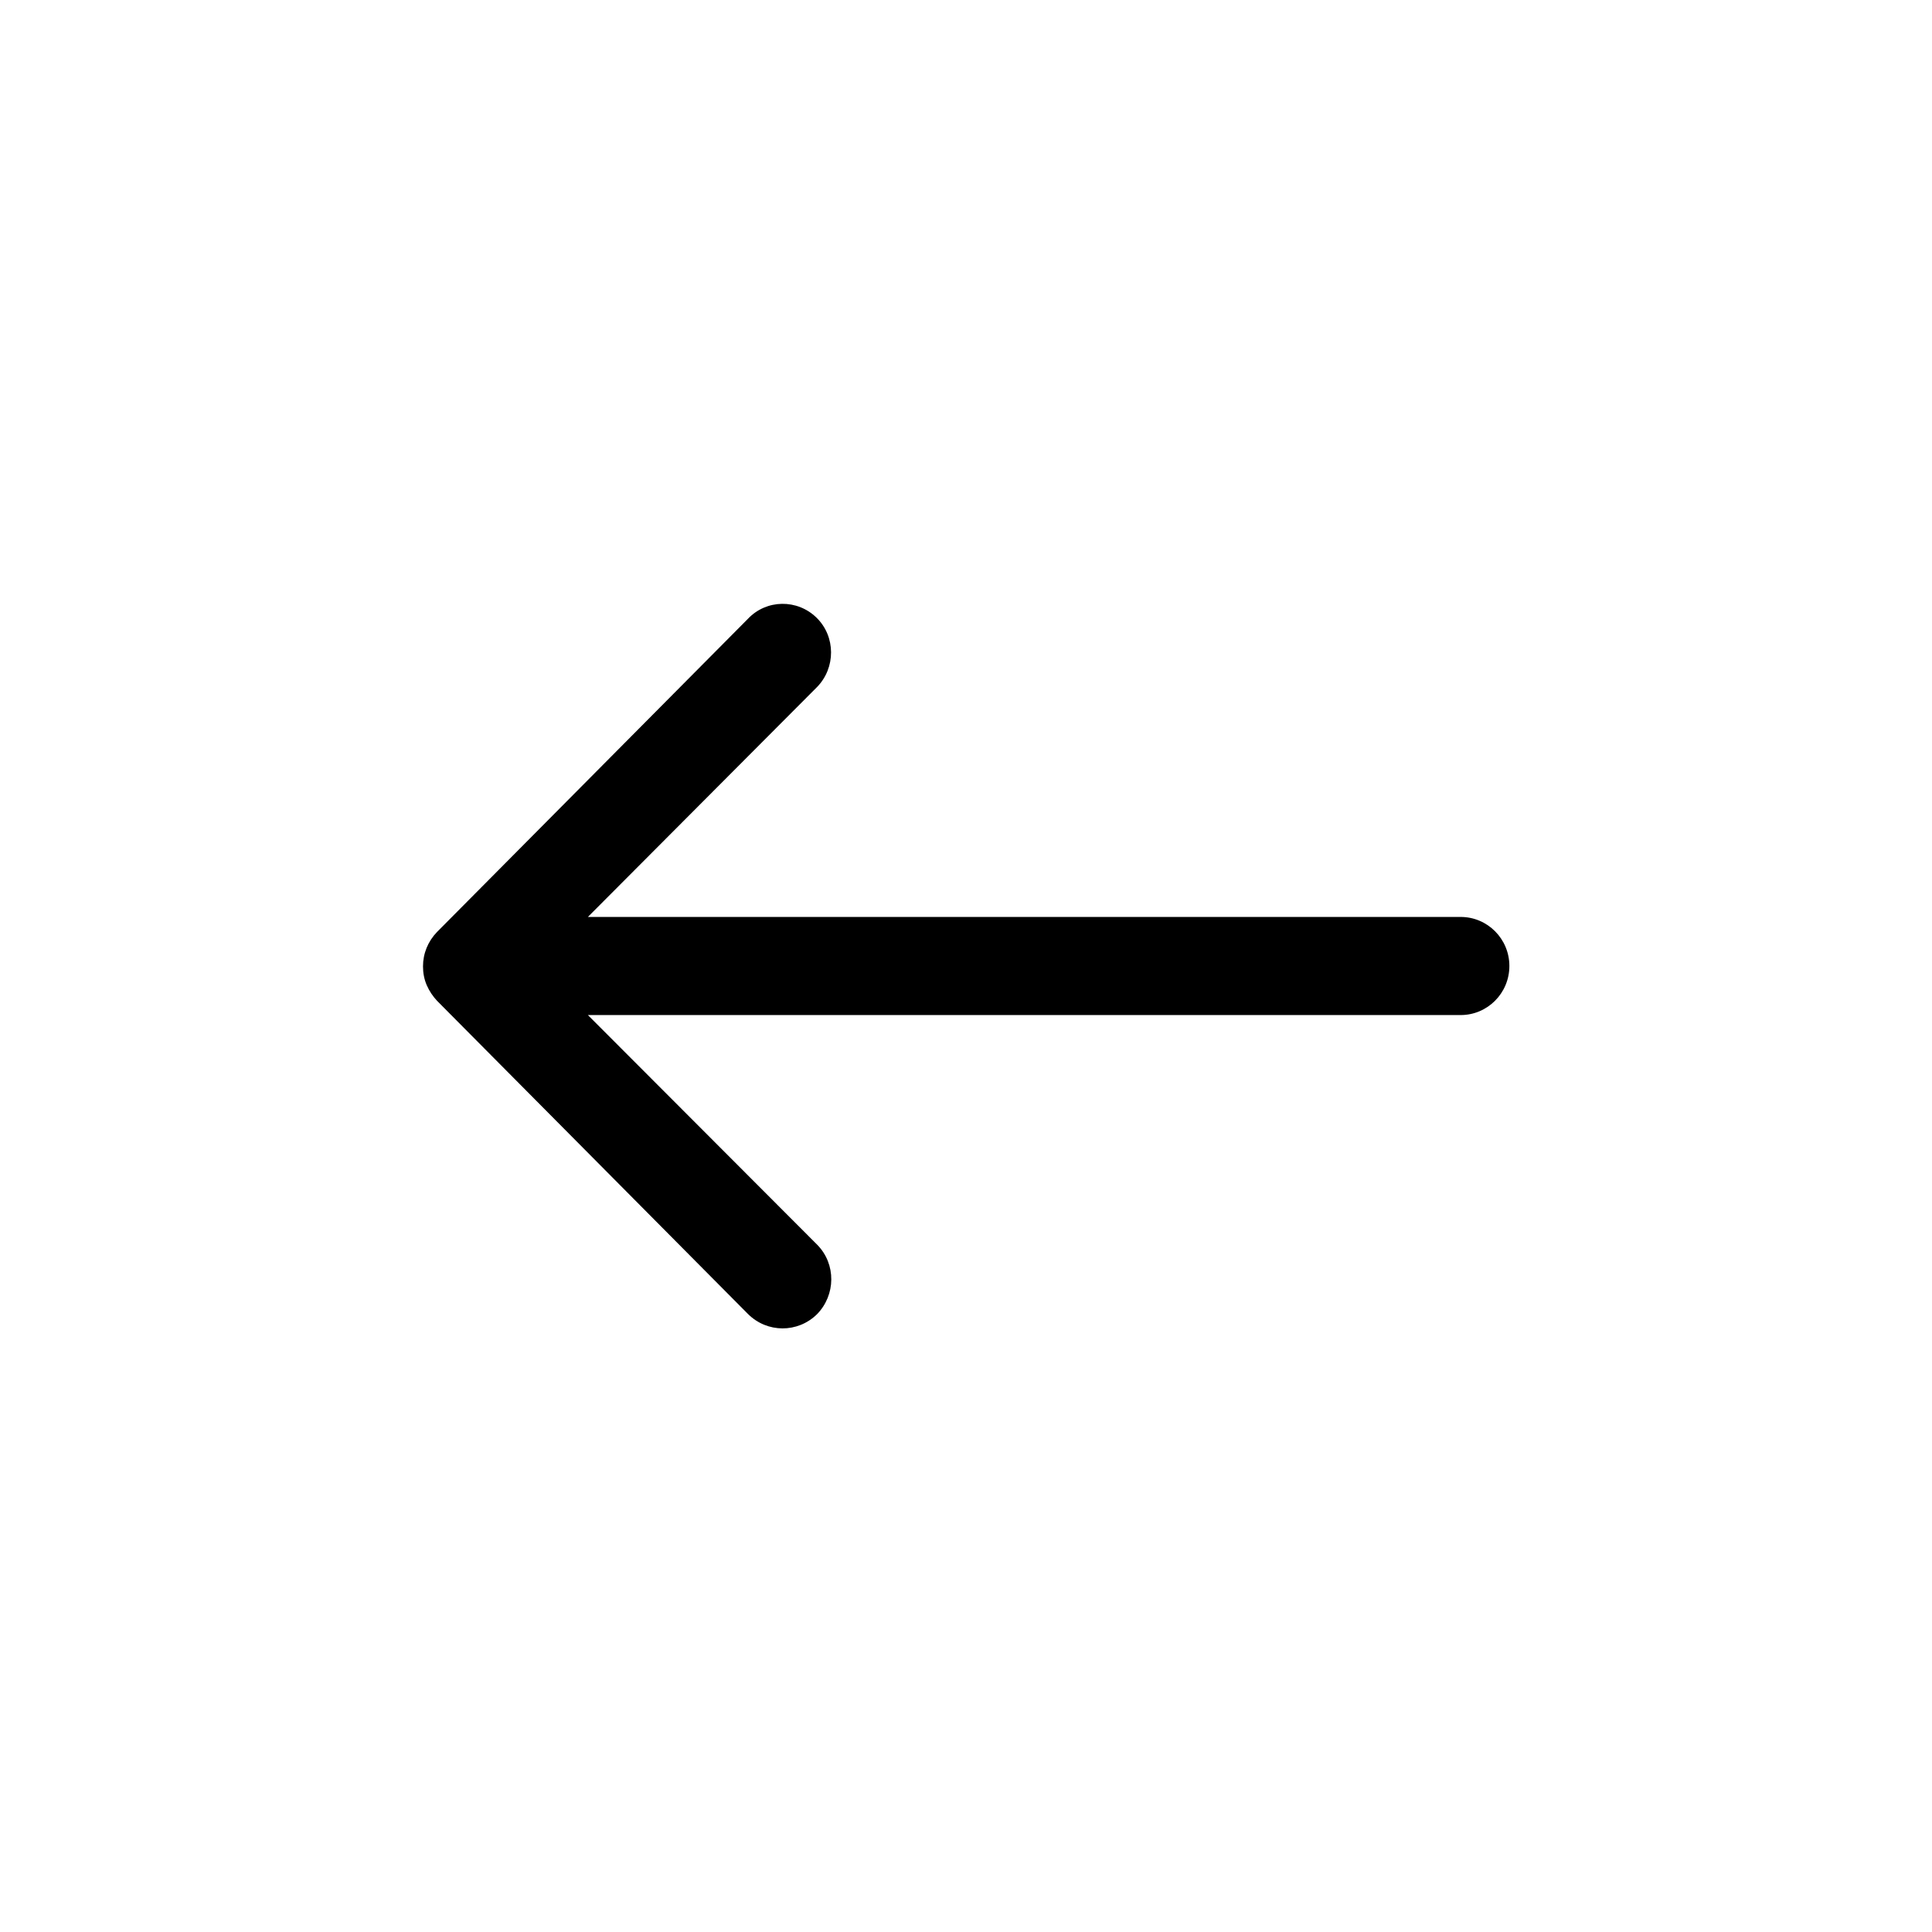
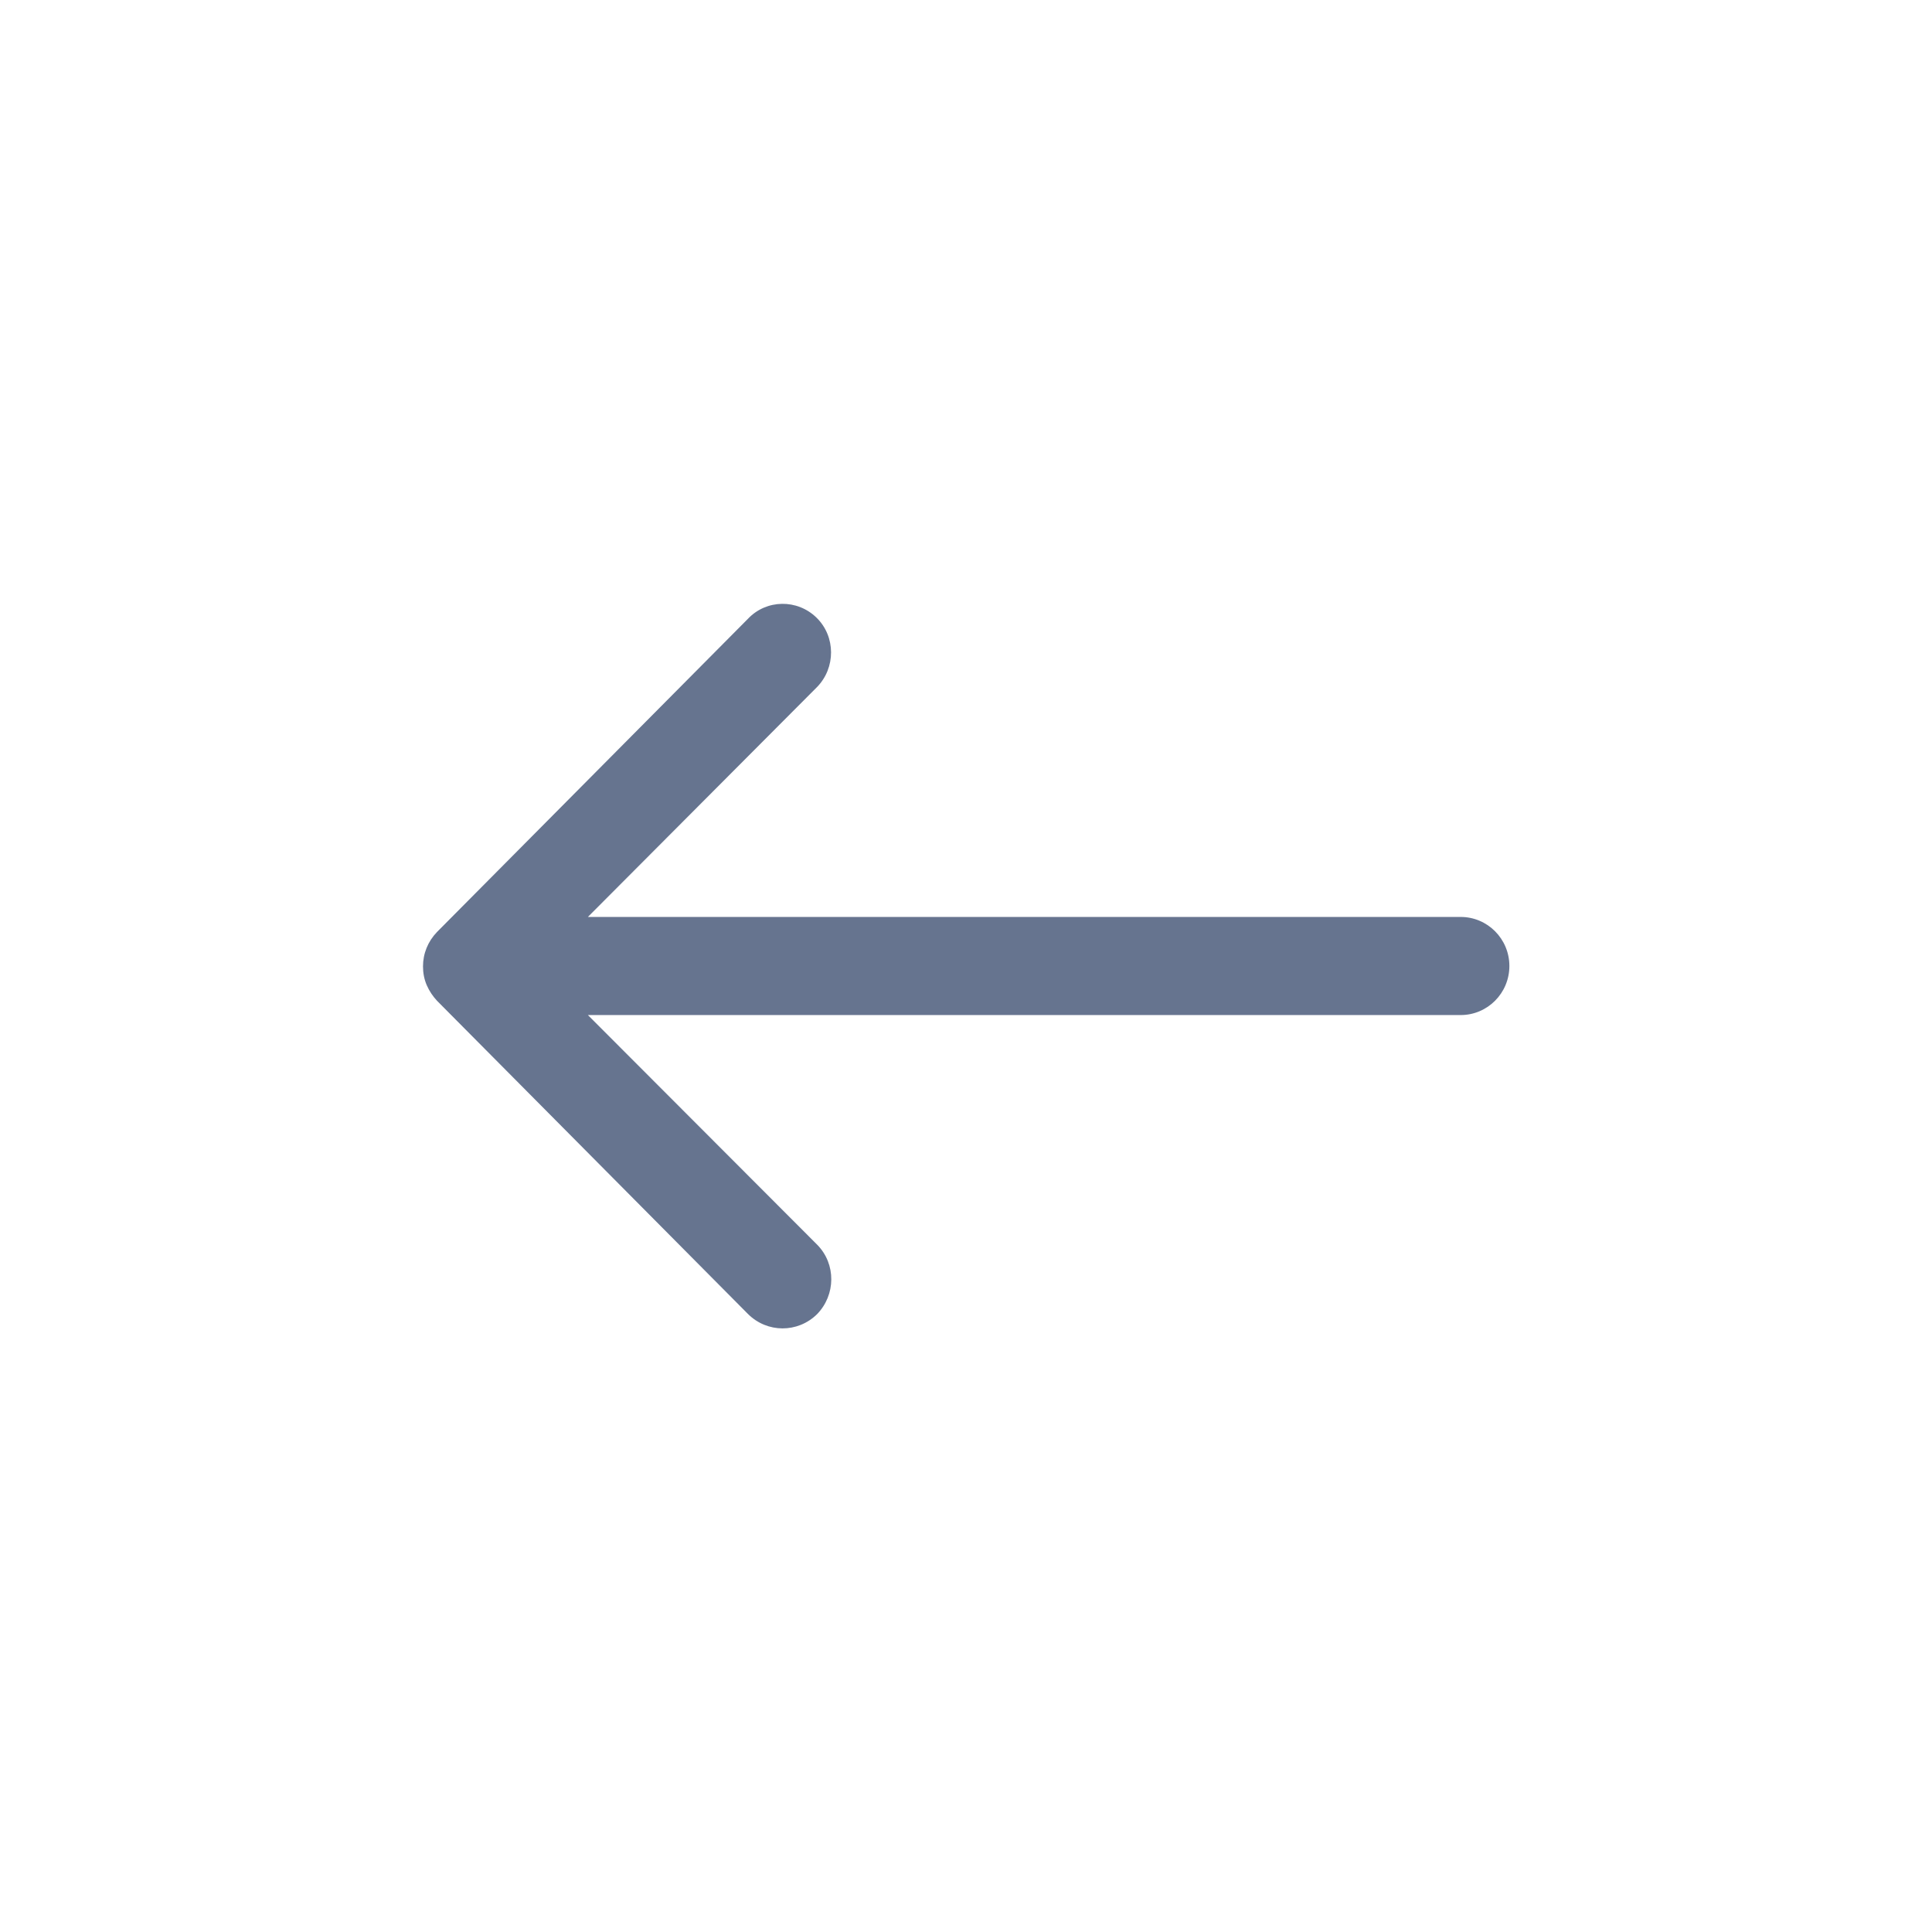
<svg xmlns="http://www.w3.org/2000/svg" viewBox="0 0 512 512">
-   <path d="M216.4 163.7c5.1 5 5.1 13.3.1 18.4L155.8 243h231.3c7.1 0 12.9 5.8 12.9 13s-5.8 13-12.9 13H155.8l60.8 60.9c5 5.1 4.9 13.3-.1 18.4-5.1 5-13.2 5-18.3-.1l-82.4-83c-1.1-1.2-2-2.5-2.7-4.1-.7-1.6-1-3.3-1-5 0-3.4 1.3-6.6 3.7-9.1l82.4-83c4.9-5.2 13.1-5.3 18.2-.3z" />
+   <path style="fill:#66748F !important" d="M216.4 163.7c5.1 5 5.1 13.3.1 18.4L155.8 243h231.3c7.1 0 12.9 5.8 12.9 13s-5.8 13-12.9 13H155.8l60.8 60.9c5 5.1 4.9 13.3-.1 18.4-5.1 5-13.2 5-18.3-.1l-82.4-83c-1.1-1.2-2-2.5-2.7-4.1-.7-1.6-1-3.3-1-5 0-3.4 1.3-6.6 3.7-9.1l82.4-83c4.9-5.2 13.1-5.3 18.2-.3z" />
</svg>
